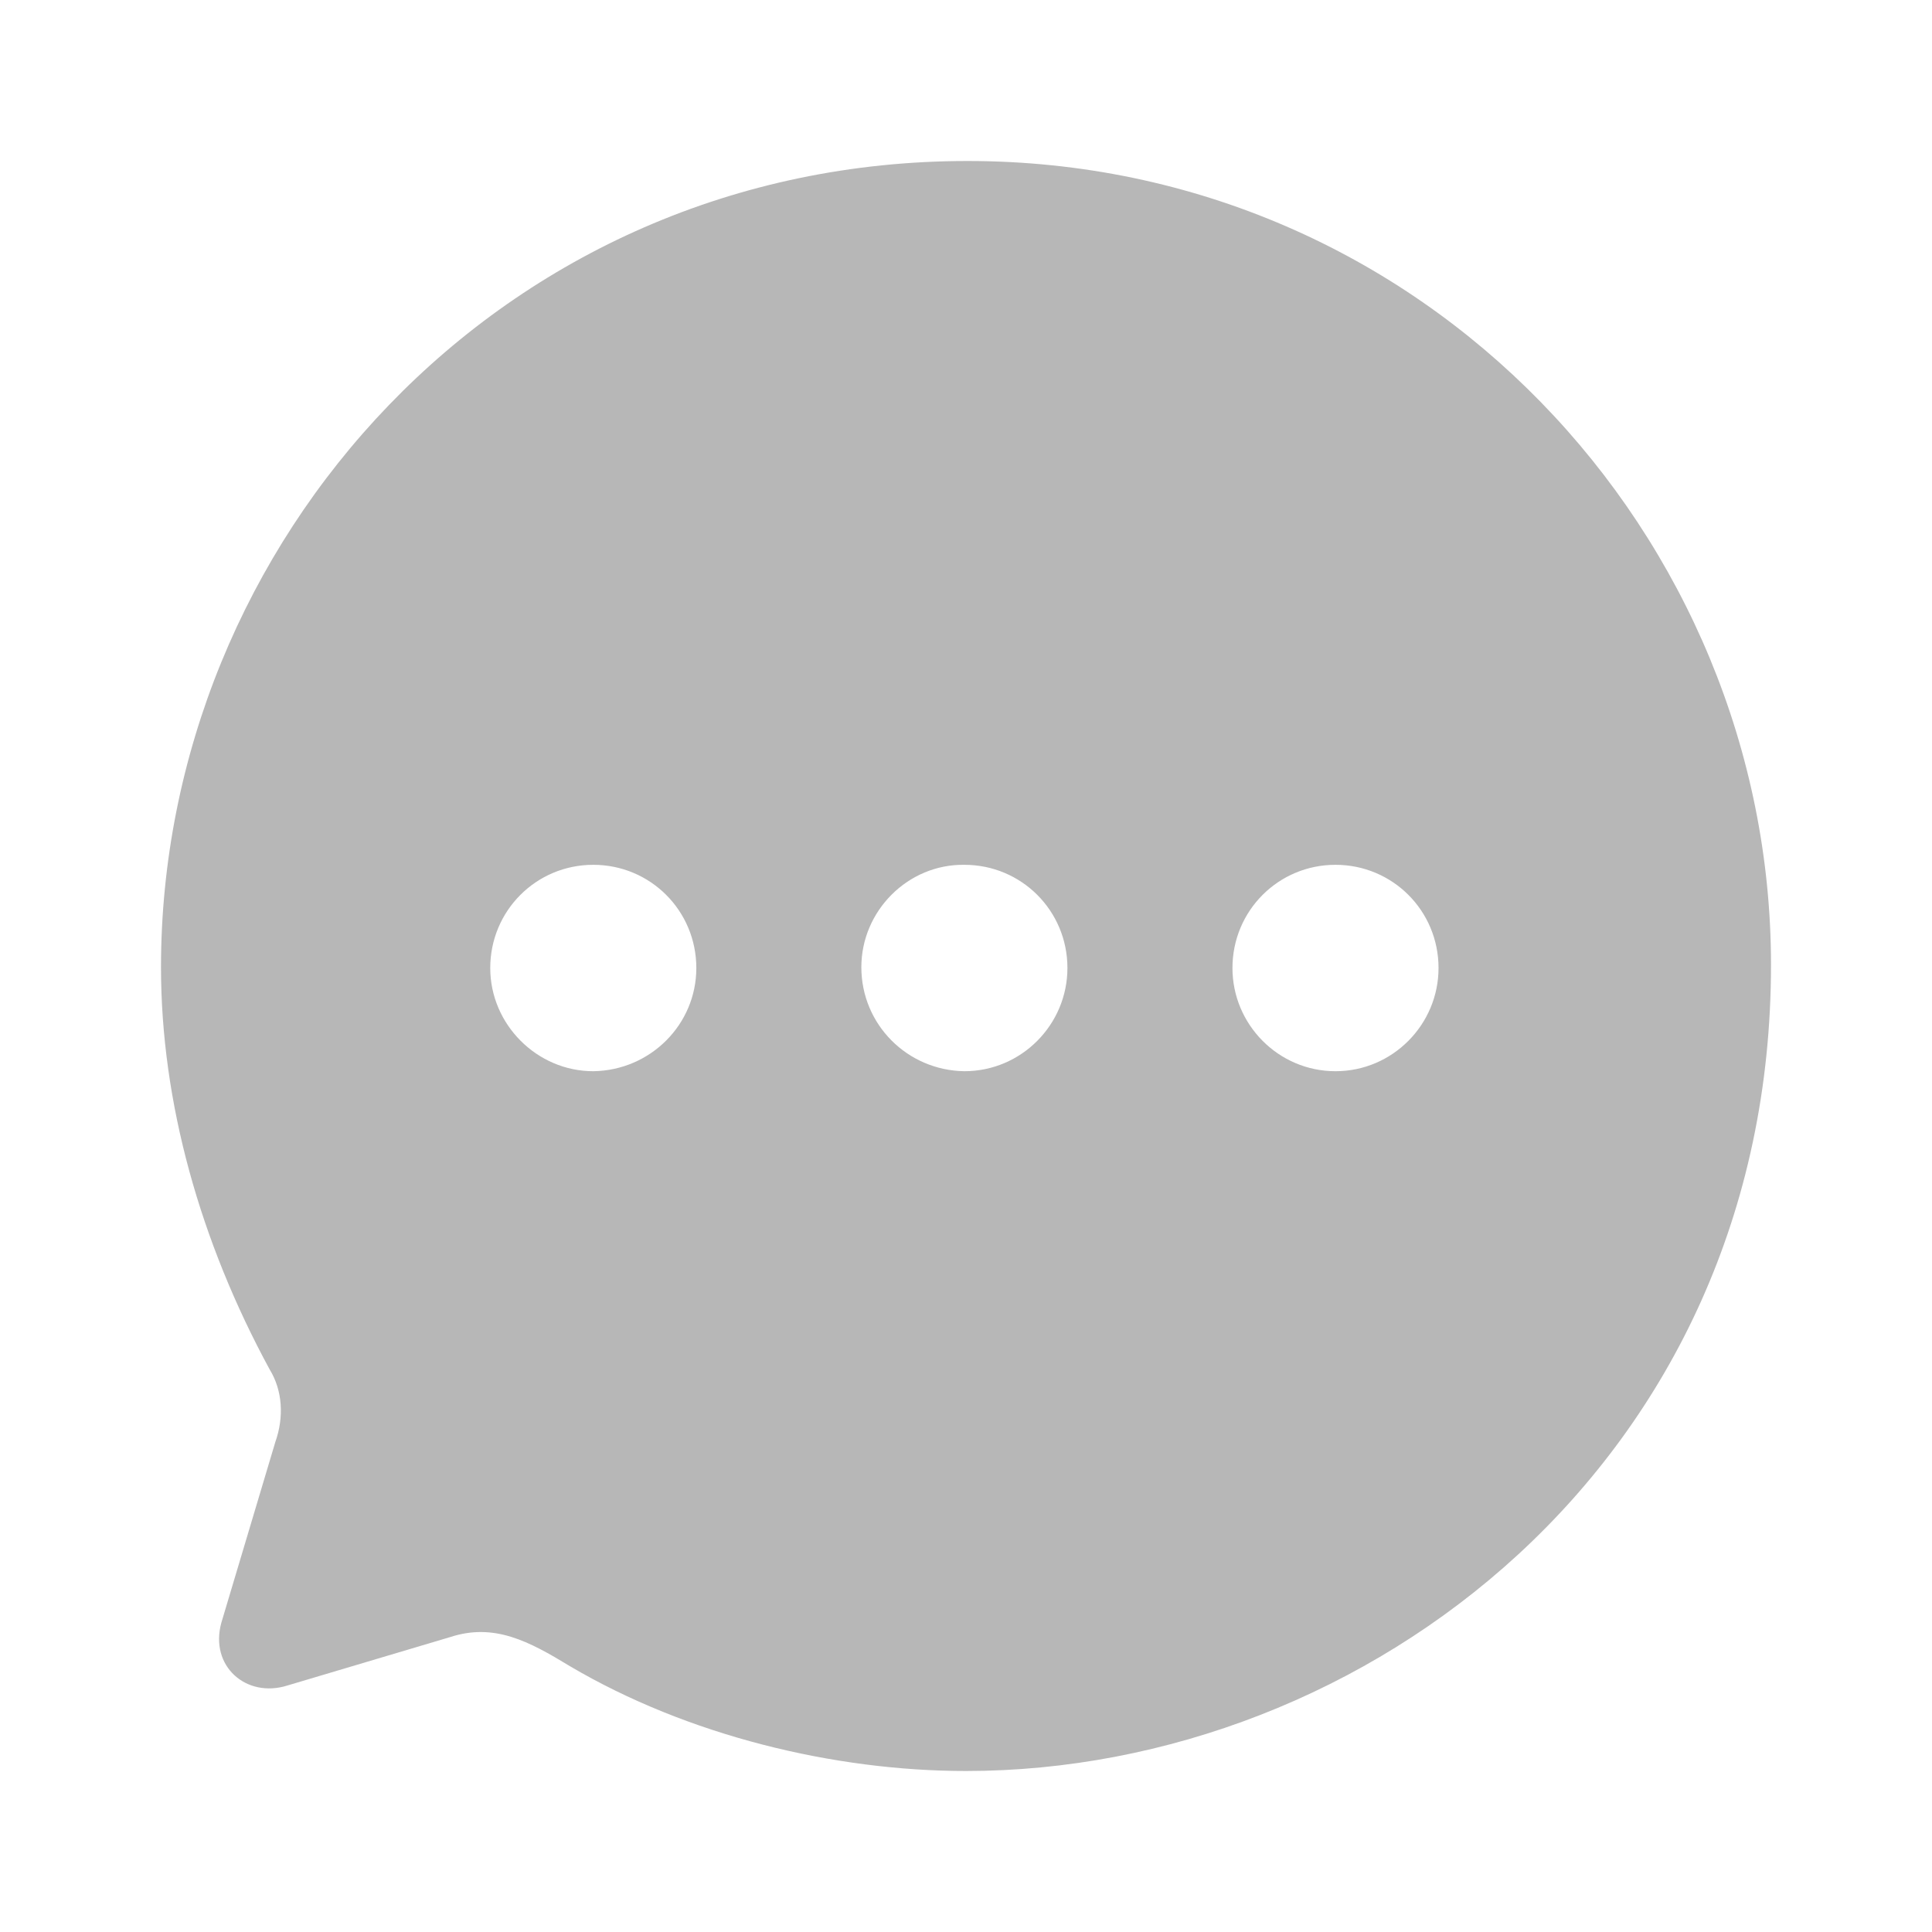
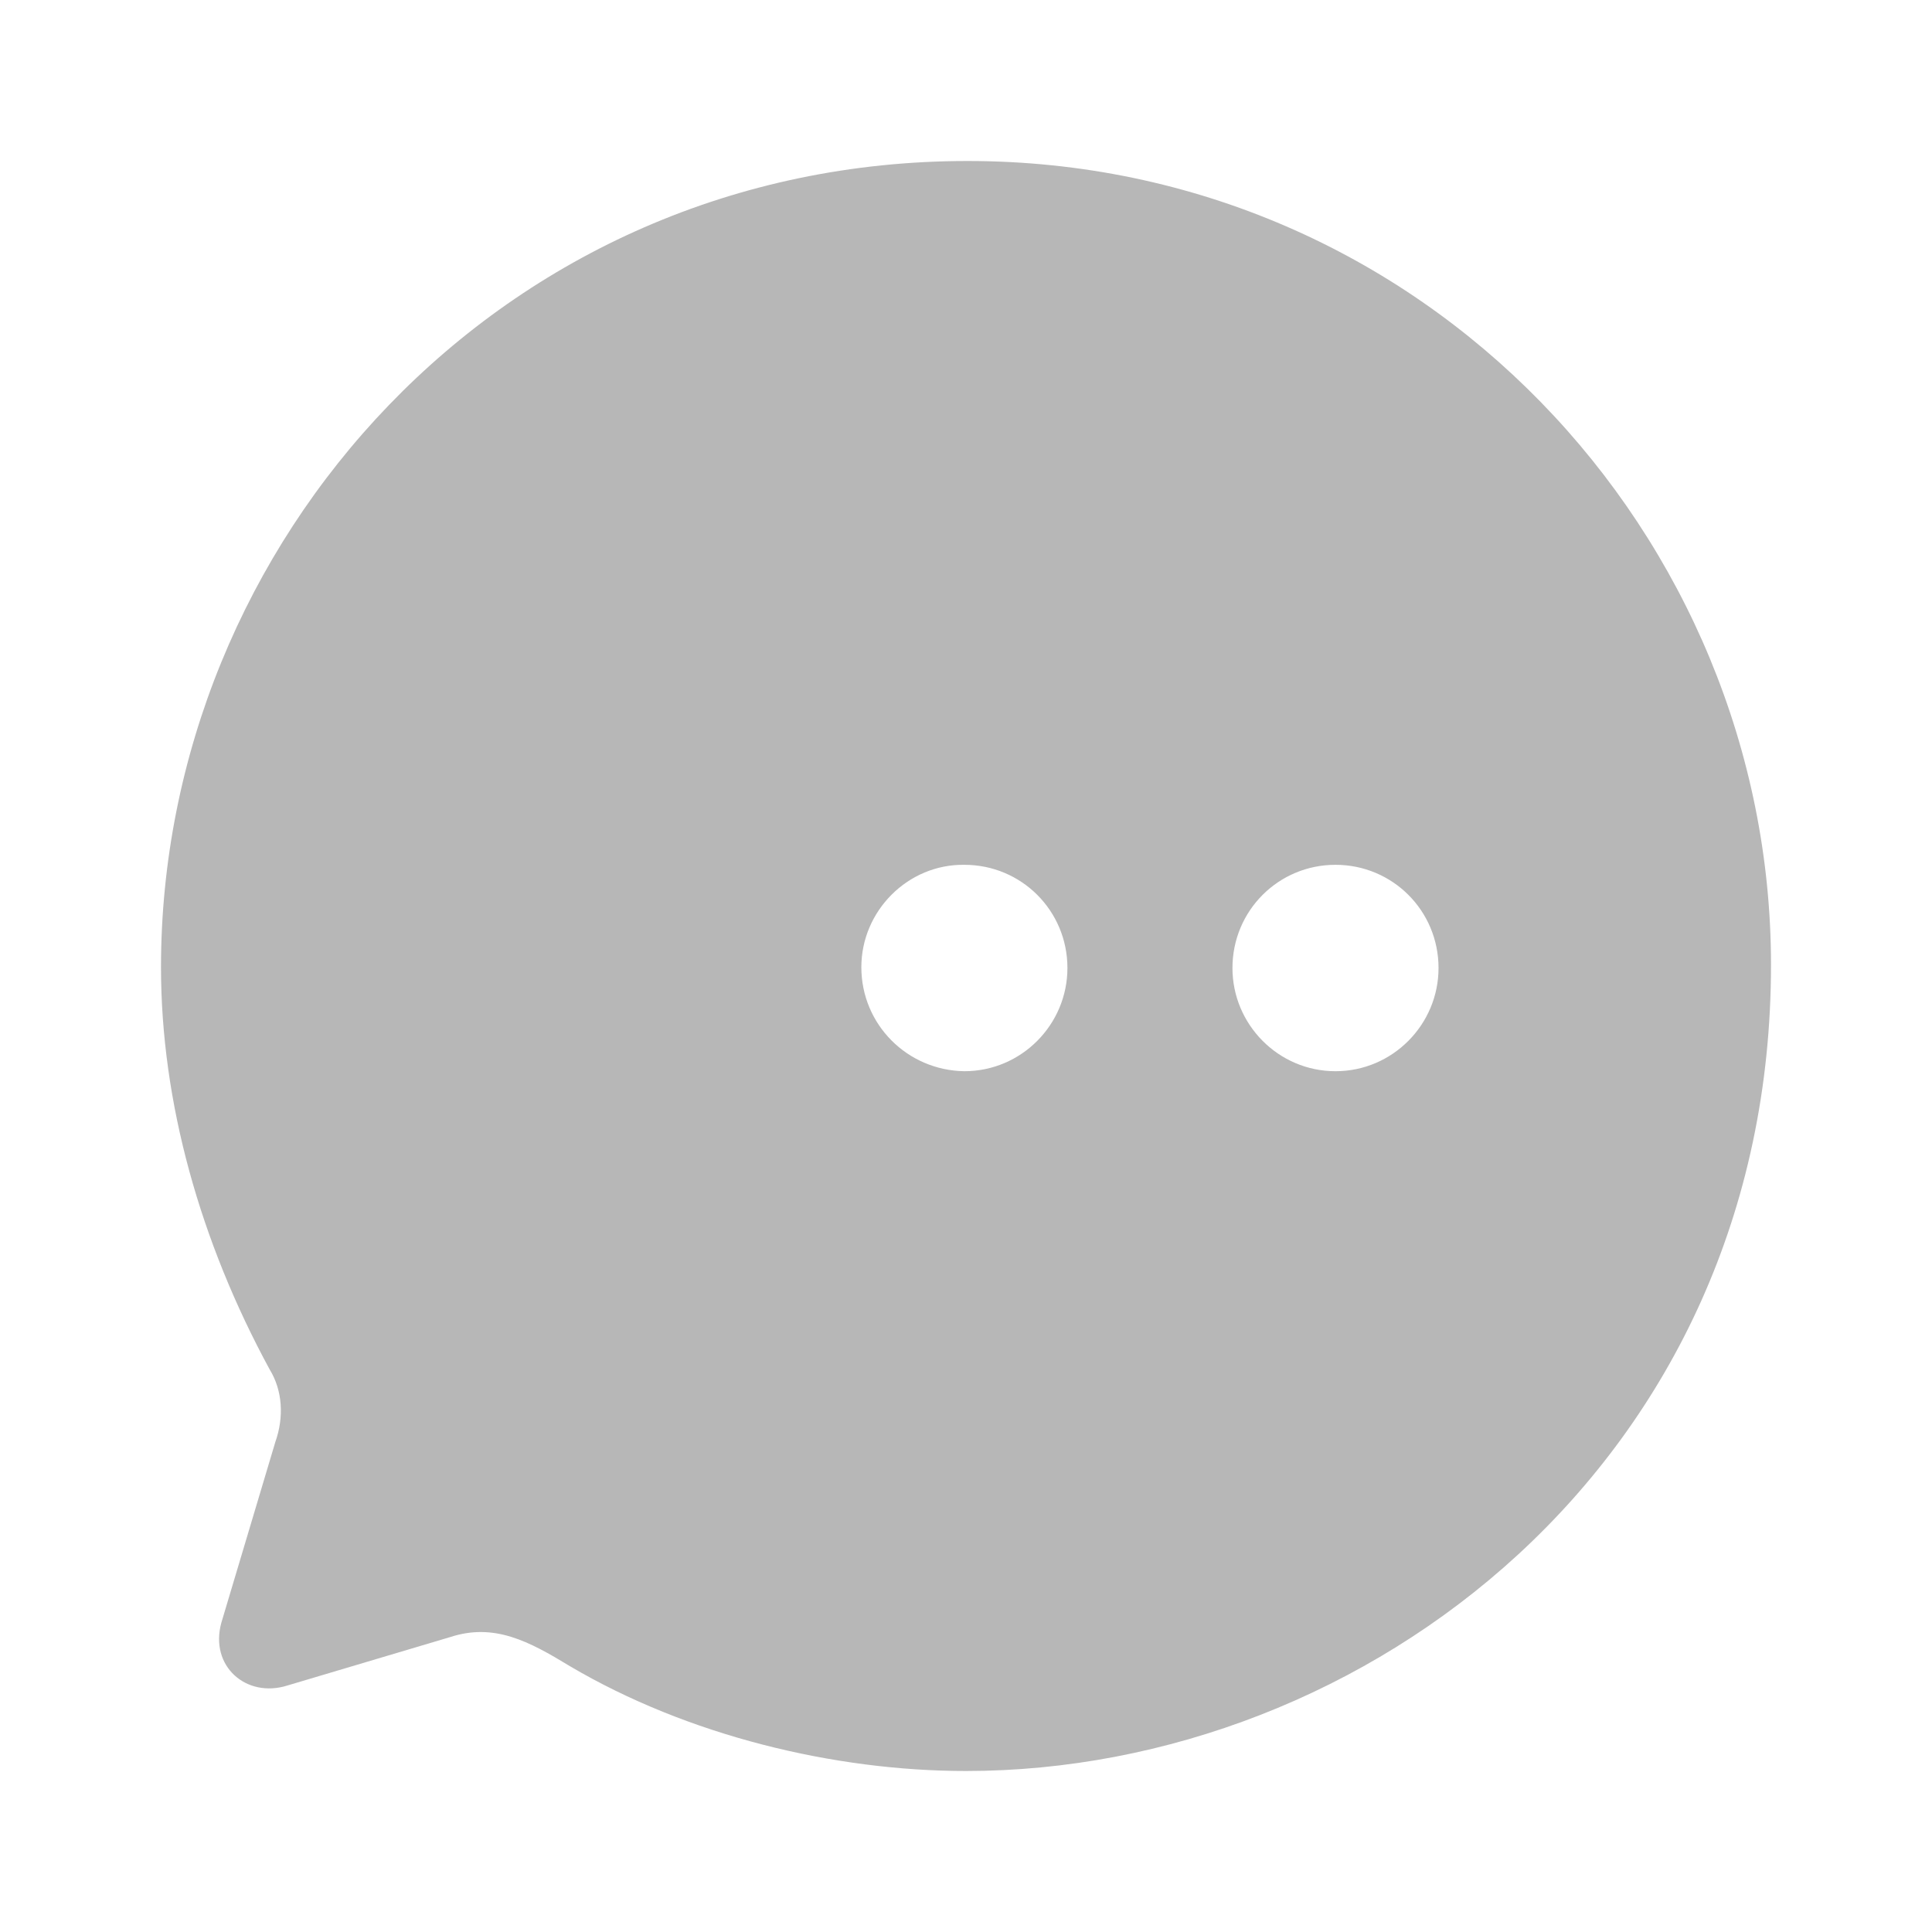
<svg xmlns="http://www.w3.org/2000/svg" width="24" height="24" viewBox="0 0 24 24" fill="none">
-   <path fill-rule="evenodd" clip-rule="evenodd" d="M2 12.015C2 6.747 6.21 2 12.02 2C17.7 2 22 6.657 22 11.985C22 18.164 16.96 22 12 22C10.36 22 8.54 21.559 7.08 20.698C6.57 20.388 6.14 20.157 5.59 20.337L3.57 20.938C3.06 21.099 2.6 20.698 2.75 20.157L3.42 17.914C3.53 17.603 3.51 17.273 3.35 17.012C2.49 15.43 2 13.697 2 12.015ZM10.7 12.015C10.7 12.726 11.27 13.297 11.98 13.307C12.69 13.307 13.26 12.726 13.26 12.025C13.26 11.314 12.69 10.743 11.98 10.743C11.28 10.733 10.7 11.314 10.7 12.015ZM15.31 12.025C15.31 12.726 15.88 13.307 16.59 13.307C17.3 13.307 17.87 12.726 17.87 12.025C17.87 11.314 17.3 10.743 16.59 10.743C15.88 10.743 15.31 11.314 15.31 12.025ZM7.37 13.307C6.67 13.307 6.09 12.726 6.09 12.025C6.09 11.314 6.66 10.743 7.37 10.743C8.08 10.743 8.65 11.314 8.65 12.025C8.65 12.726 8.08 13.297 7.37 13.307Z" fill="#B7B7B7" />
+   <path fillRule="evenodd" clipRule="evenodd" d="M2 12.015C2 6.747 6.21 2 12.02 2C17.7 2 22 6.657 22 11.985C22 18.164 16.96 22 12 22C10.36 22 8.54 21.559 7.08 20.698C6.57 20.388 6.14 20.157 5.59 20.337L3.57 20.938C3.06 21.099 2.6 20.698 2.75 20.157L3.42 17.914C3.53 17.603 3.51 17.273 3.35 17.012C2.49 15.43 2 13.697 2 12.015ZM10.7 12.015C10.7 12.726 11.27 13.297 11.98 13.307C12.69 13.307 13.26 12.726 13.26 12.025C13.26 11.314 12.69 10.743 11.98 10.743C11.28 10.733 10.7 11.314 10.7 12.015ZM15.31 12.025C15.31 12.726 15.88 13.307 16.59 13.307C17.3 13.307 17.87 12.726 17.87 12.025C17.87 11.314 17.3 10.743 16.59 10.743C15.88 10.743 15.31 11.314 15.31 12.025ZM7.37 13.307C6.67 13.307 6.09 12.726 6.09 12.025C6.09 11.314 6.66 10.743 7.37 10.743C8.08 10.743 8.65 11.314 8.65 12.025C8.65 12.726 8.08 13.297 7.37 13.307Z" fill="#B7B7B7" />
</svg>
